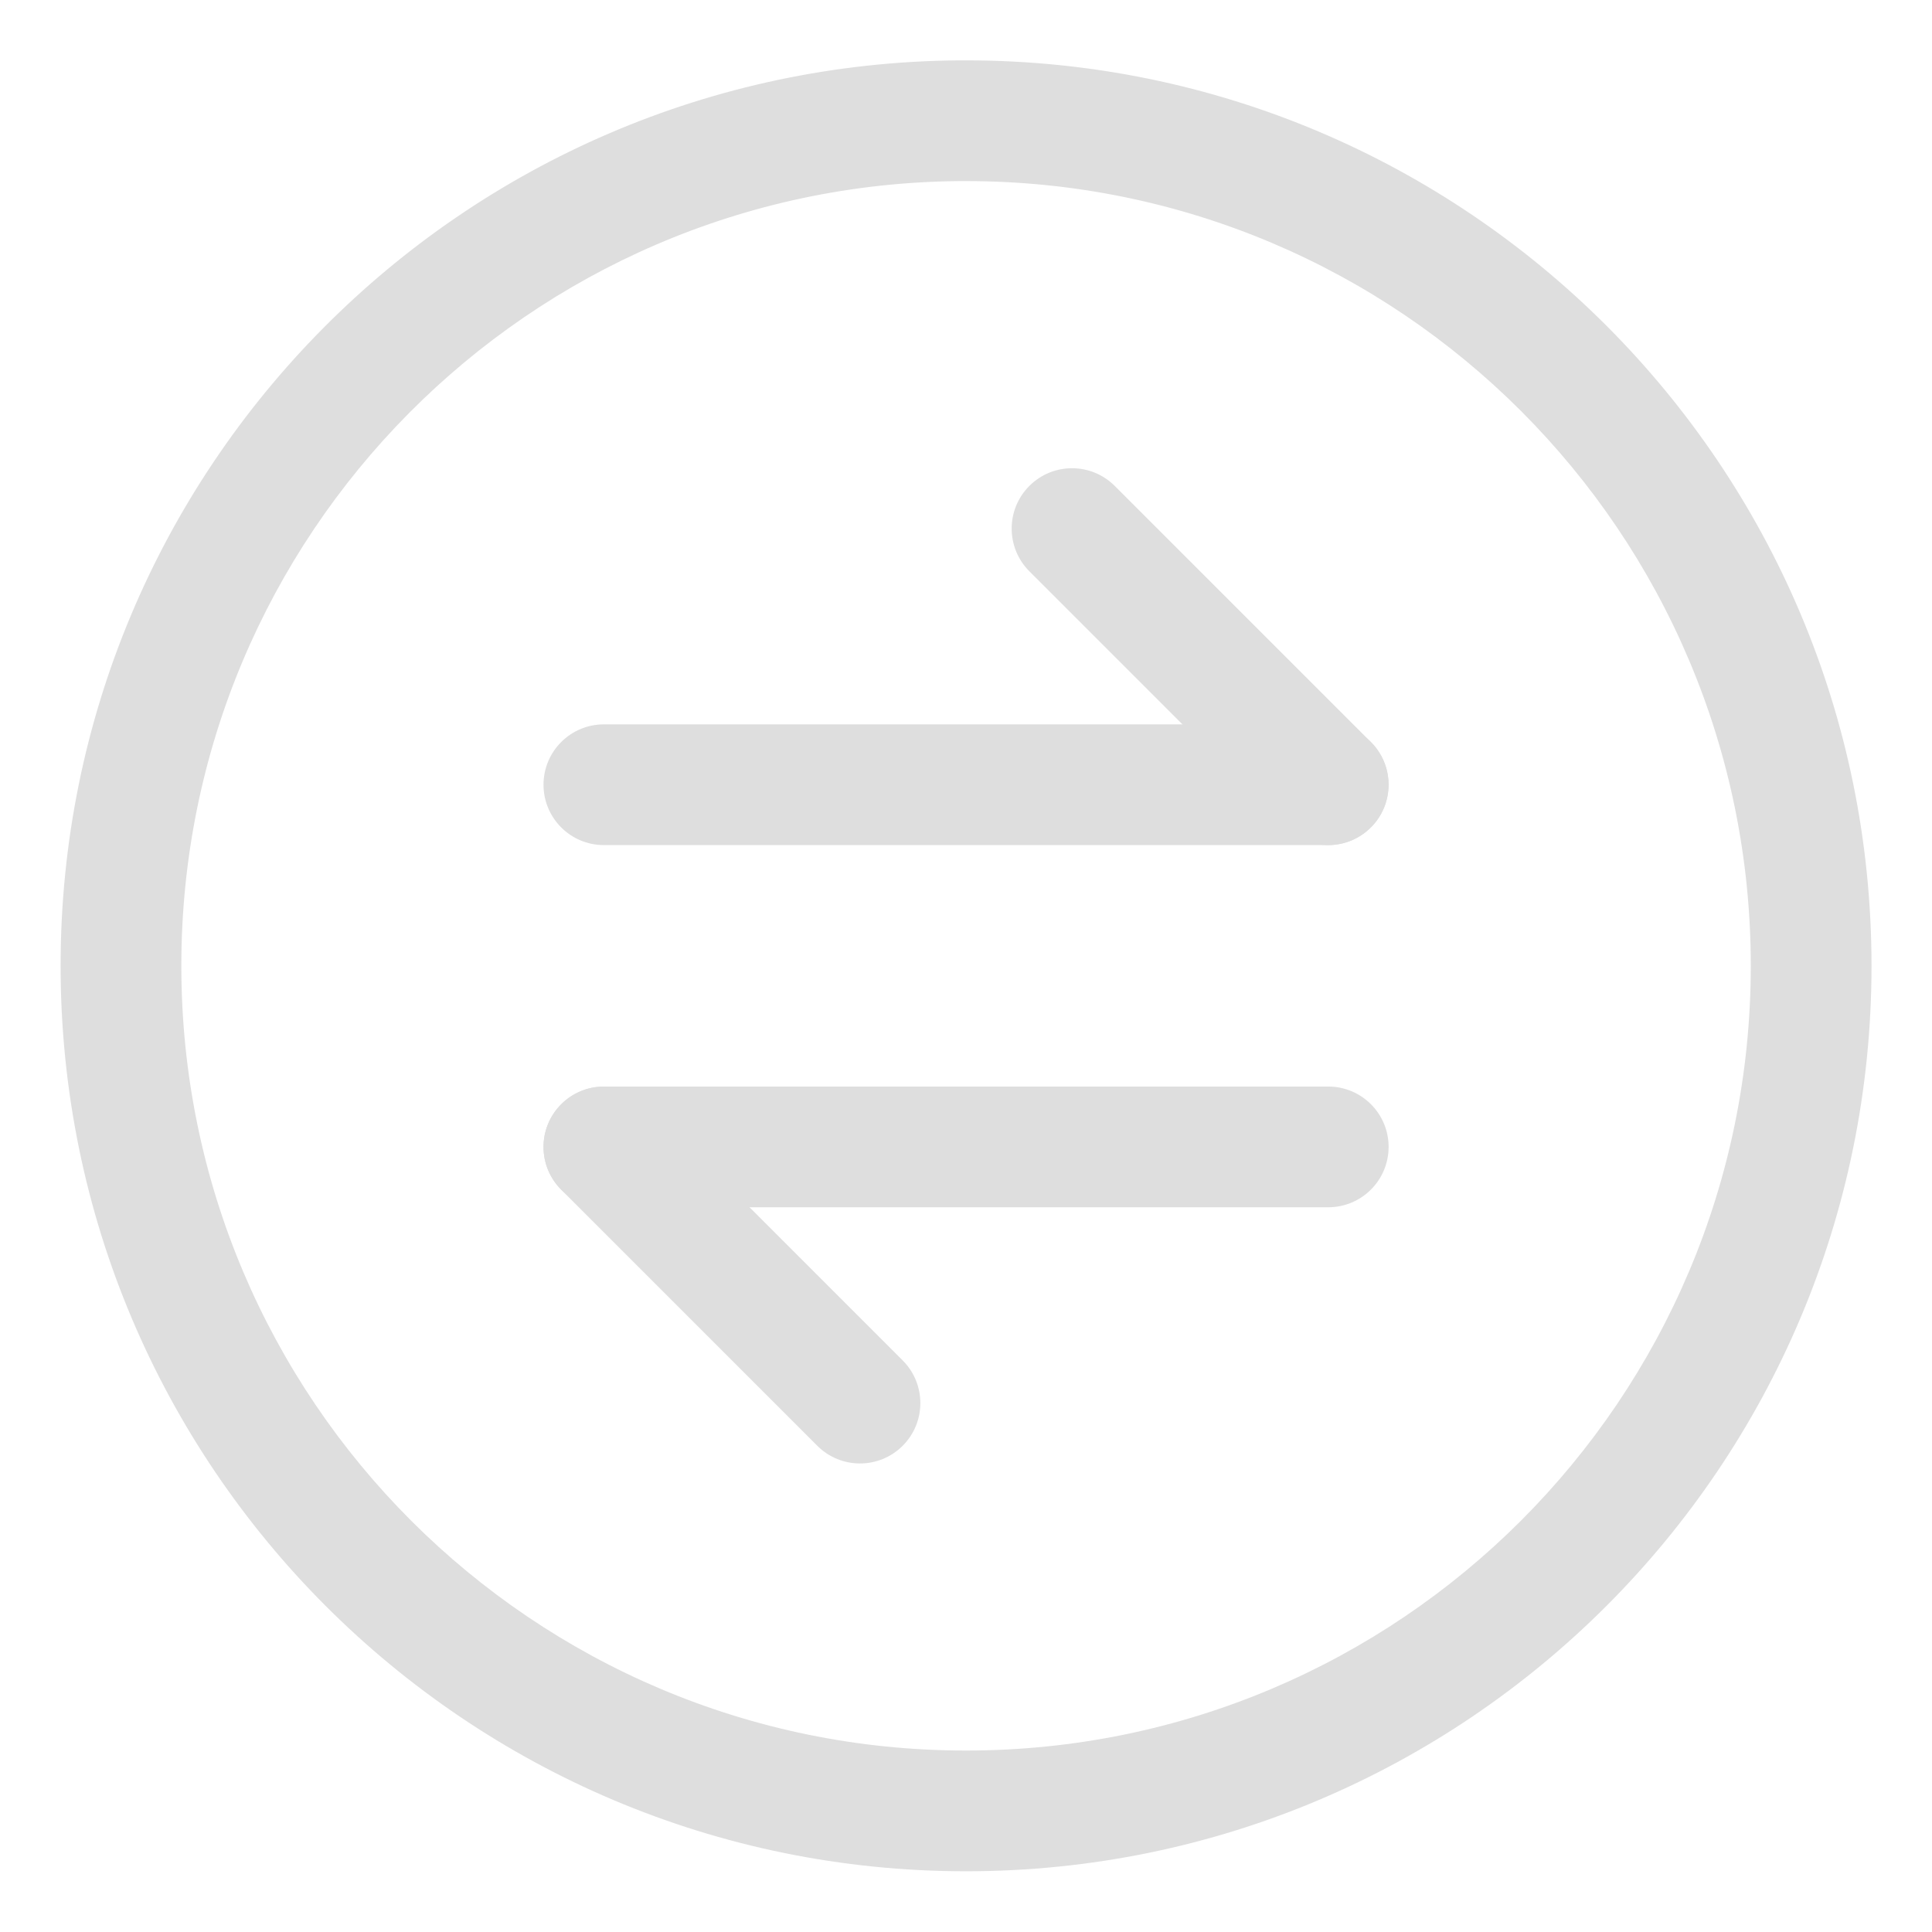
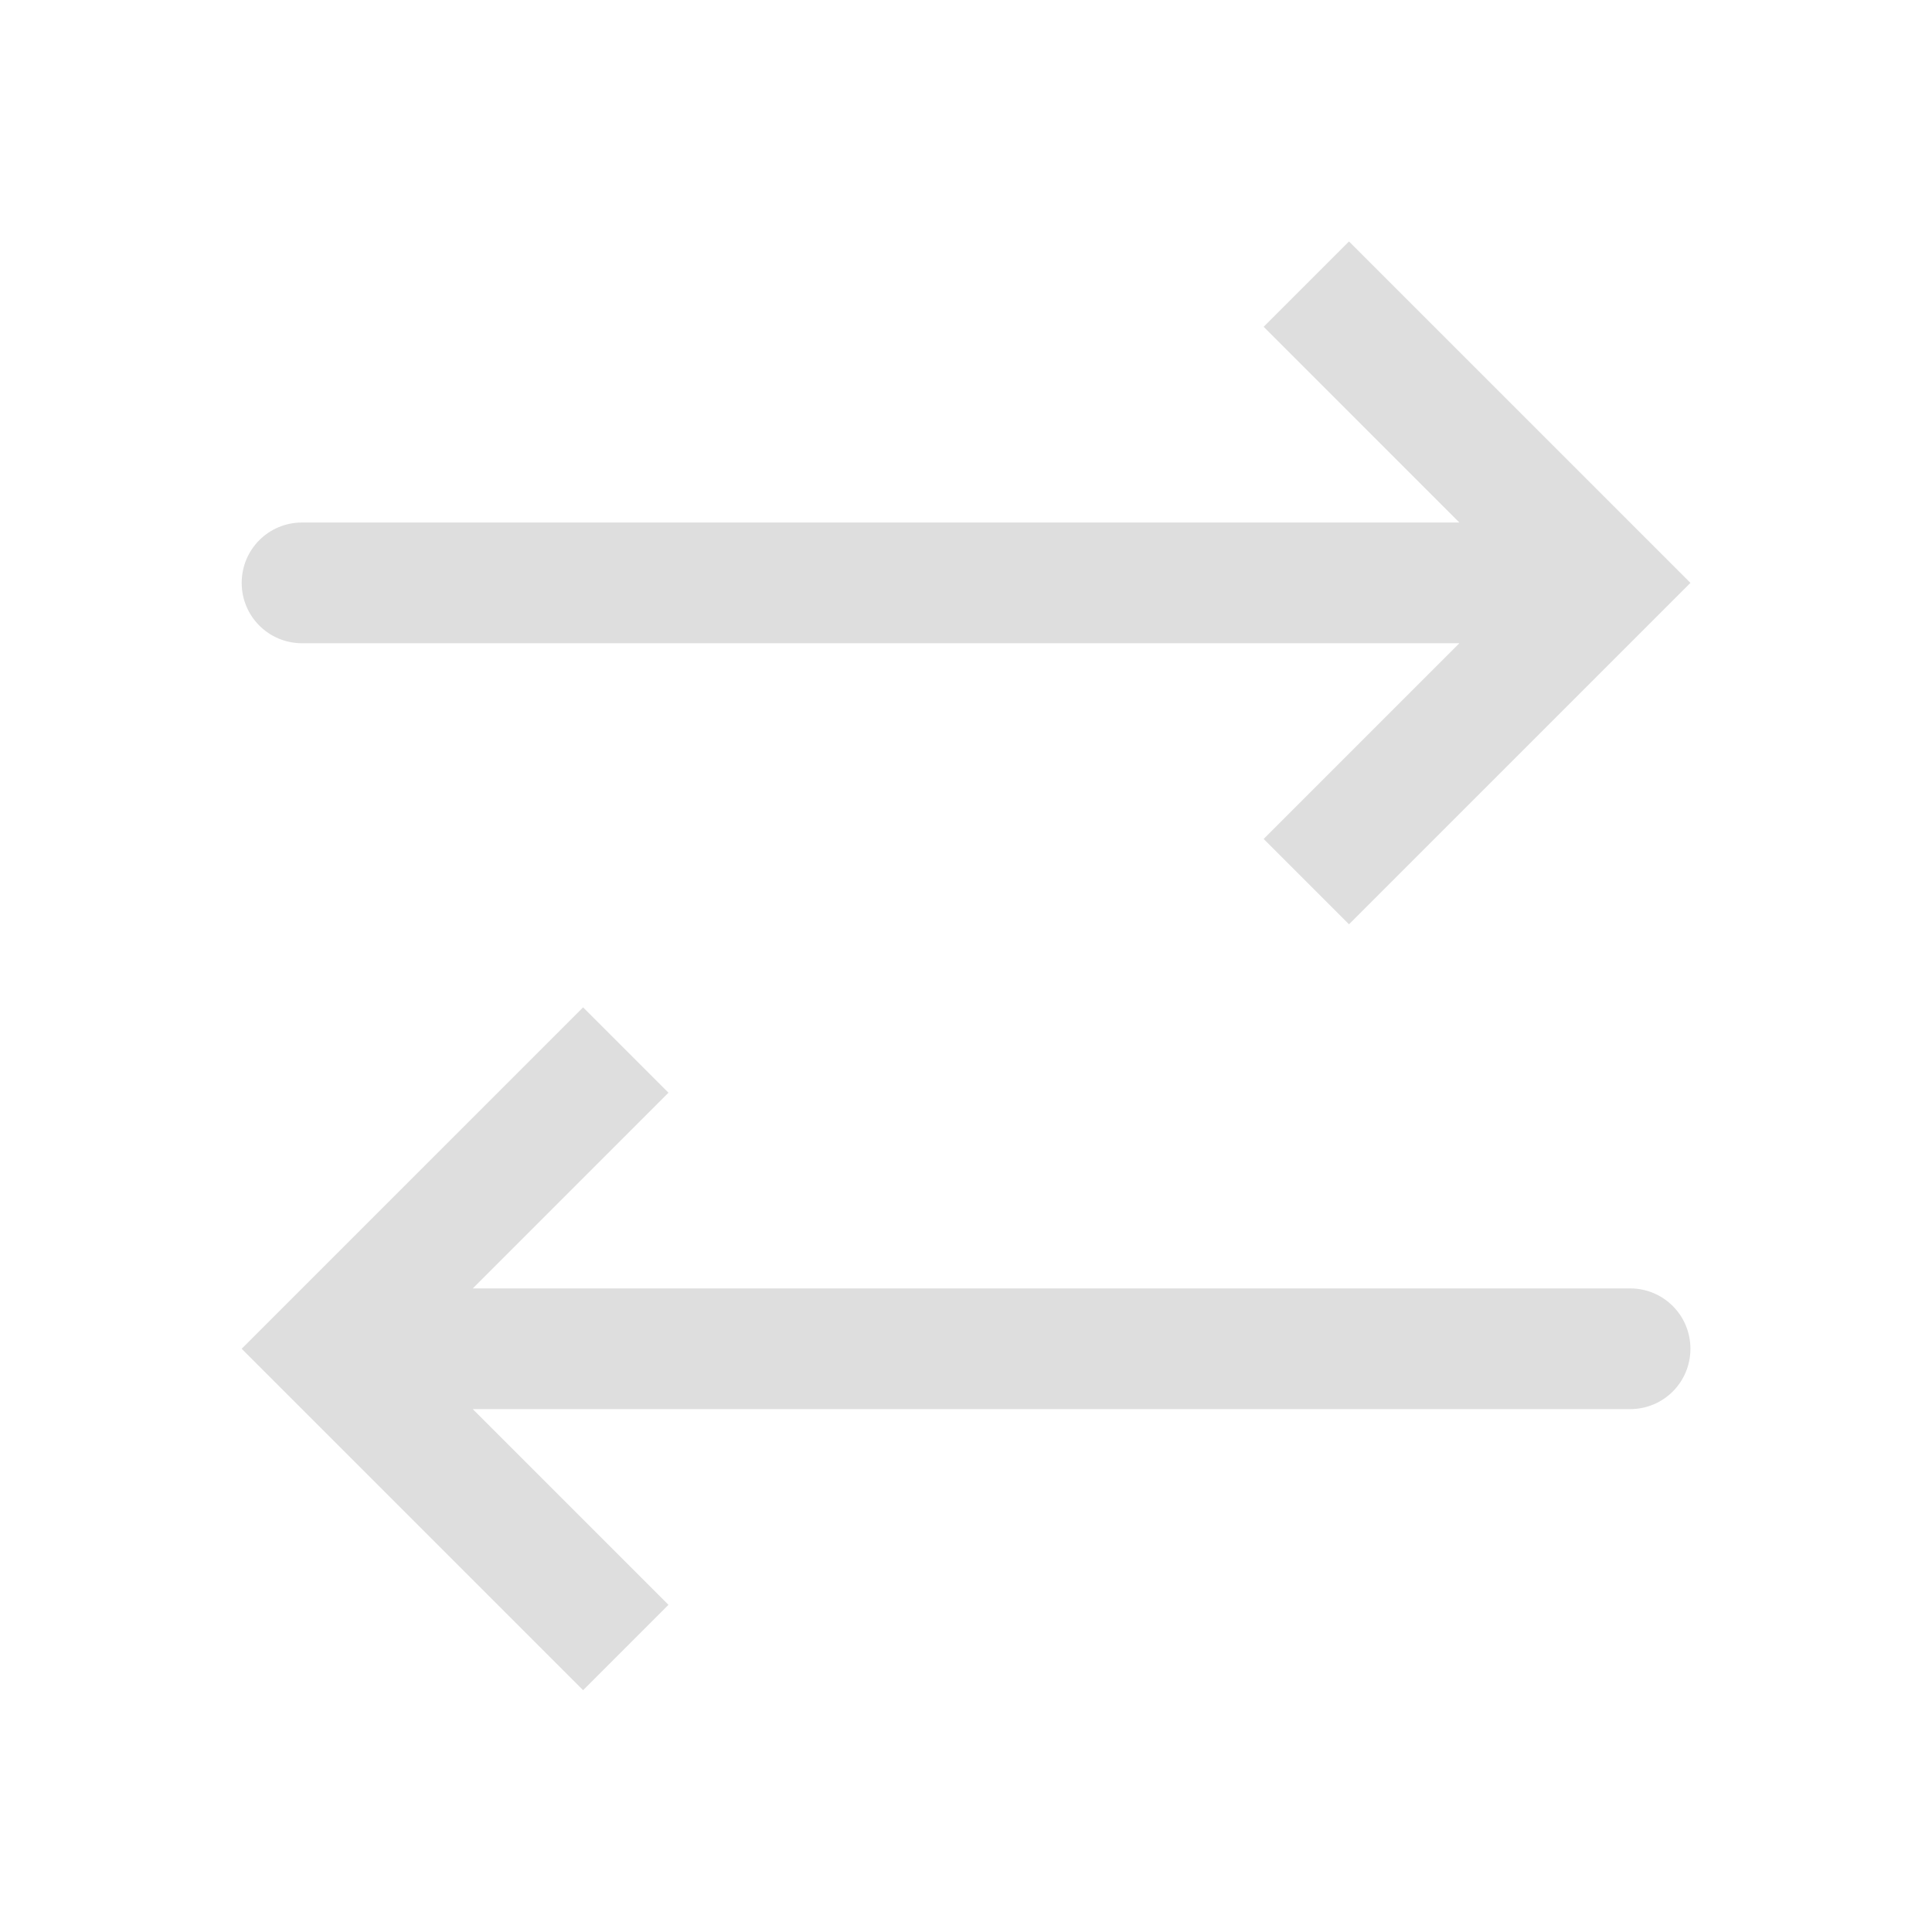
- <svg xmlns="http://www.w3.org/2000/svg" width="16.003" height="16" version="1.1">
-   <g fill="#dedede" stroke-linecap="round" stroke-linejoin="round">
-     <path d="m7.945 0.5a7.5 7.5 0 0 0-7.443 7.5 7.5 7.5 0 0 0 7.5 7.5 7.5 7.5 0 0 0 7.5-7.5 7.5 7.5 0 0 0-7.5-7.5 7.5 7.5 0 0 0-0.057 0zm0.003 1a6.5 6.5 0 0 1 0.054 0 6.5 6.5 0 0 1 6.5 6.5 6.5 6.5 0 0 1-6.5 6.5 6.5 6.5 0 0 1-6.5-6.5 6.5 6.5 0 0 1 6.446-6.5z" style="paint-order:stroke fill markers" />
-     <rect x="4.502" y="6" width="7" height="1" ry=".5" stroke-width="1.038" style="paint-order:stroke fill markers" />
-     <rect transform="rotate(45)" x="8.875" y="-3.683" width="4" height="1" ry=".5" stroke-width=".784" style="paint-order:stroke fill markers" />
-     <rect transform="scale(-1)" x="-11.502" y="-10" width="7" height="1" ry=".5" stroke-width="1.038" style="paint-order:stroke fill markers" />
-     <rect transform="rotate(225)" x="-13.755" y="-3.681" width="4" height="1" ry=".5" stroke-width=".784" style="paint-order:stroke fill markers" />
-   </g>
+ <svg xmlns="http://www.w3.org/2000/svg" width="16.003" height="16" version="1.1" id="svg14">
+   <defs id="defs18" />
+   <path id="rect1243" style="fill:#dedede;stroke-width:4;stroke-linecap:round;stroke-linejoin:round;fill-opacity:1" d="M 11.174 2 L 10.467 2.707 L 12.088 4.328 L 2.502 4.328 C 2.225 4.328 2.002 4.551 2.002 4.828 C 2.002 5.105 2.225 5.328 2.502 5.328 L 12.088 5.328 L 10.467 6.949 L 11.174 7.656 L 13.295 5.535 L 13.502 5.328 L 14.002 4.828 L 13.502 4.328 L 13.295 4.121 L 11.174 2 z M 4.83 8.344 L 2.709 10.465 L 2.502 10.672 L 2.002 11.172 L 2.502 11.672 L 2.709 11.879 L 4.83 14 L 5.537 13.293 L 3.916 11.672 L 13.502 11.672 C 13.779 11.672 14.002 11.449 14.002 11.172 C 14.002 10.895 13.779 10.672 13.502 10.672 L 3.916 10.672 L 5.537 9.051 L 4.83 8.344 z " />
</svg>
